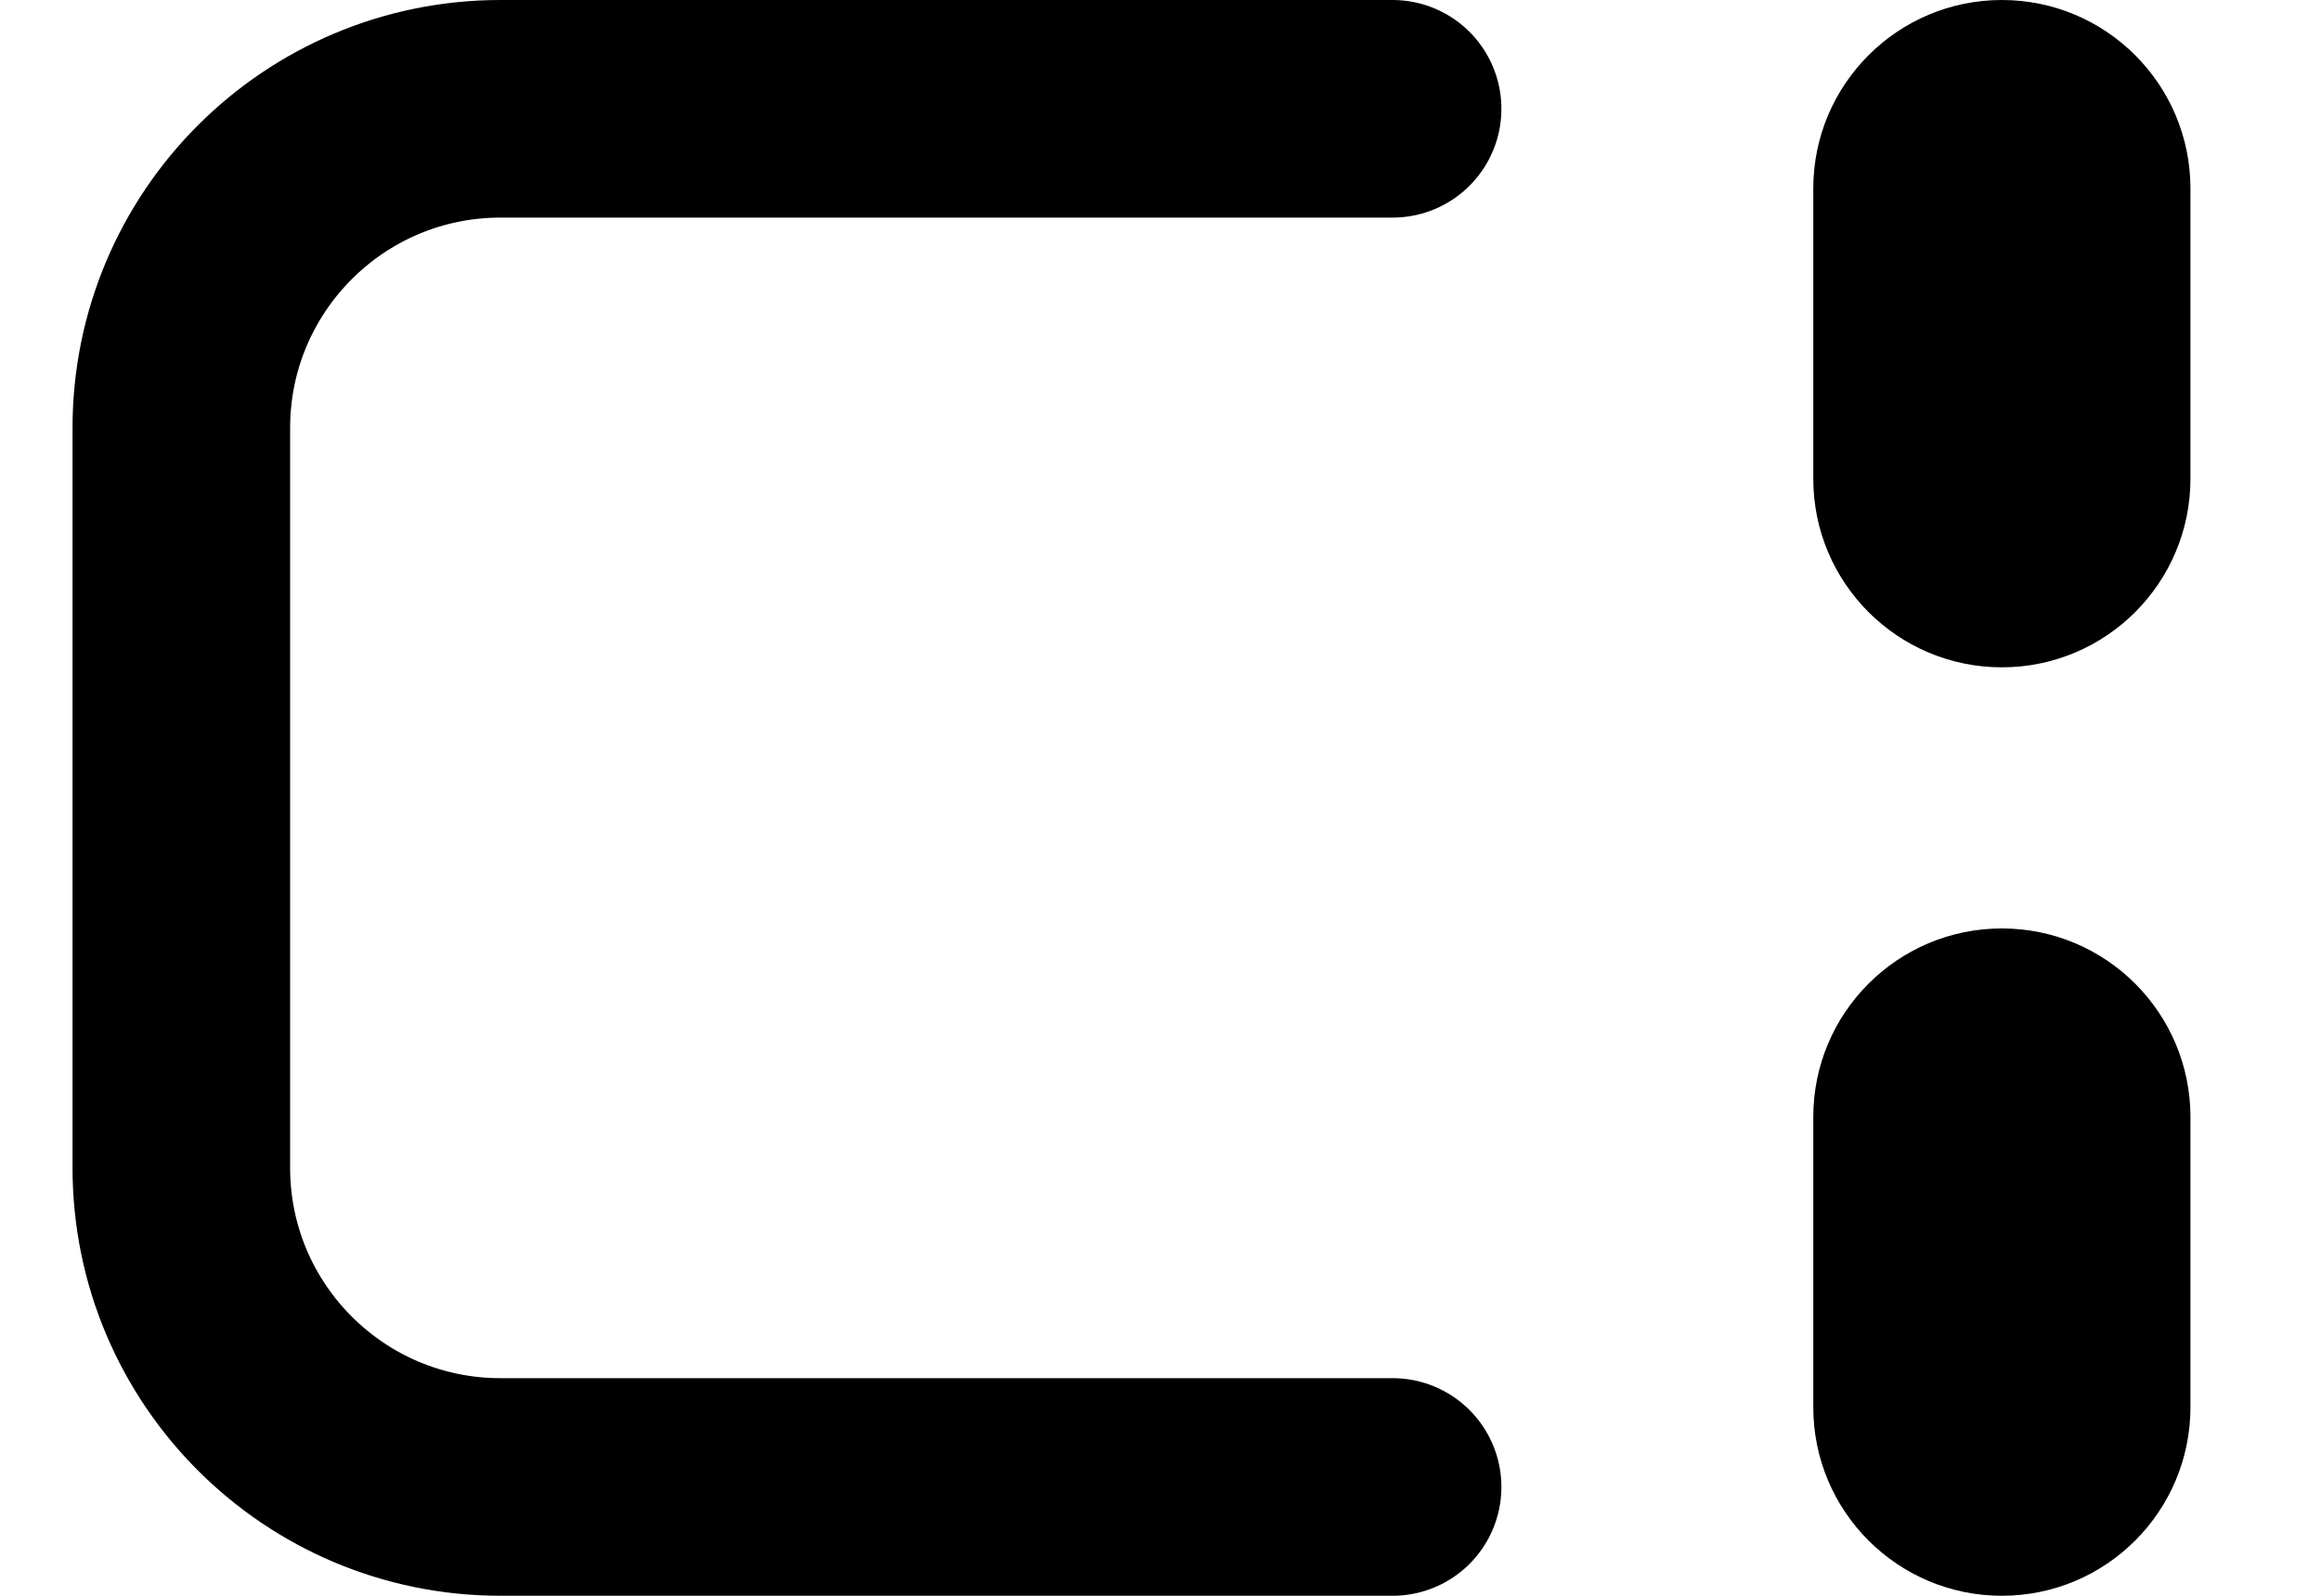
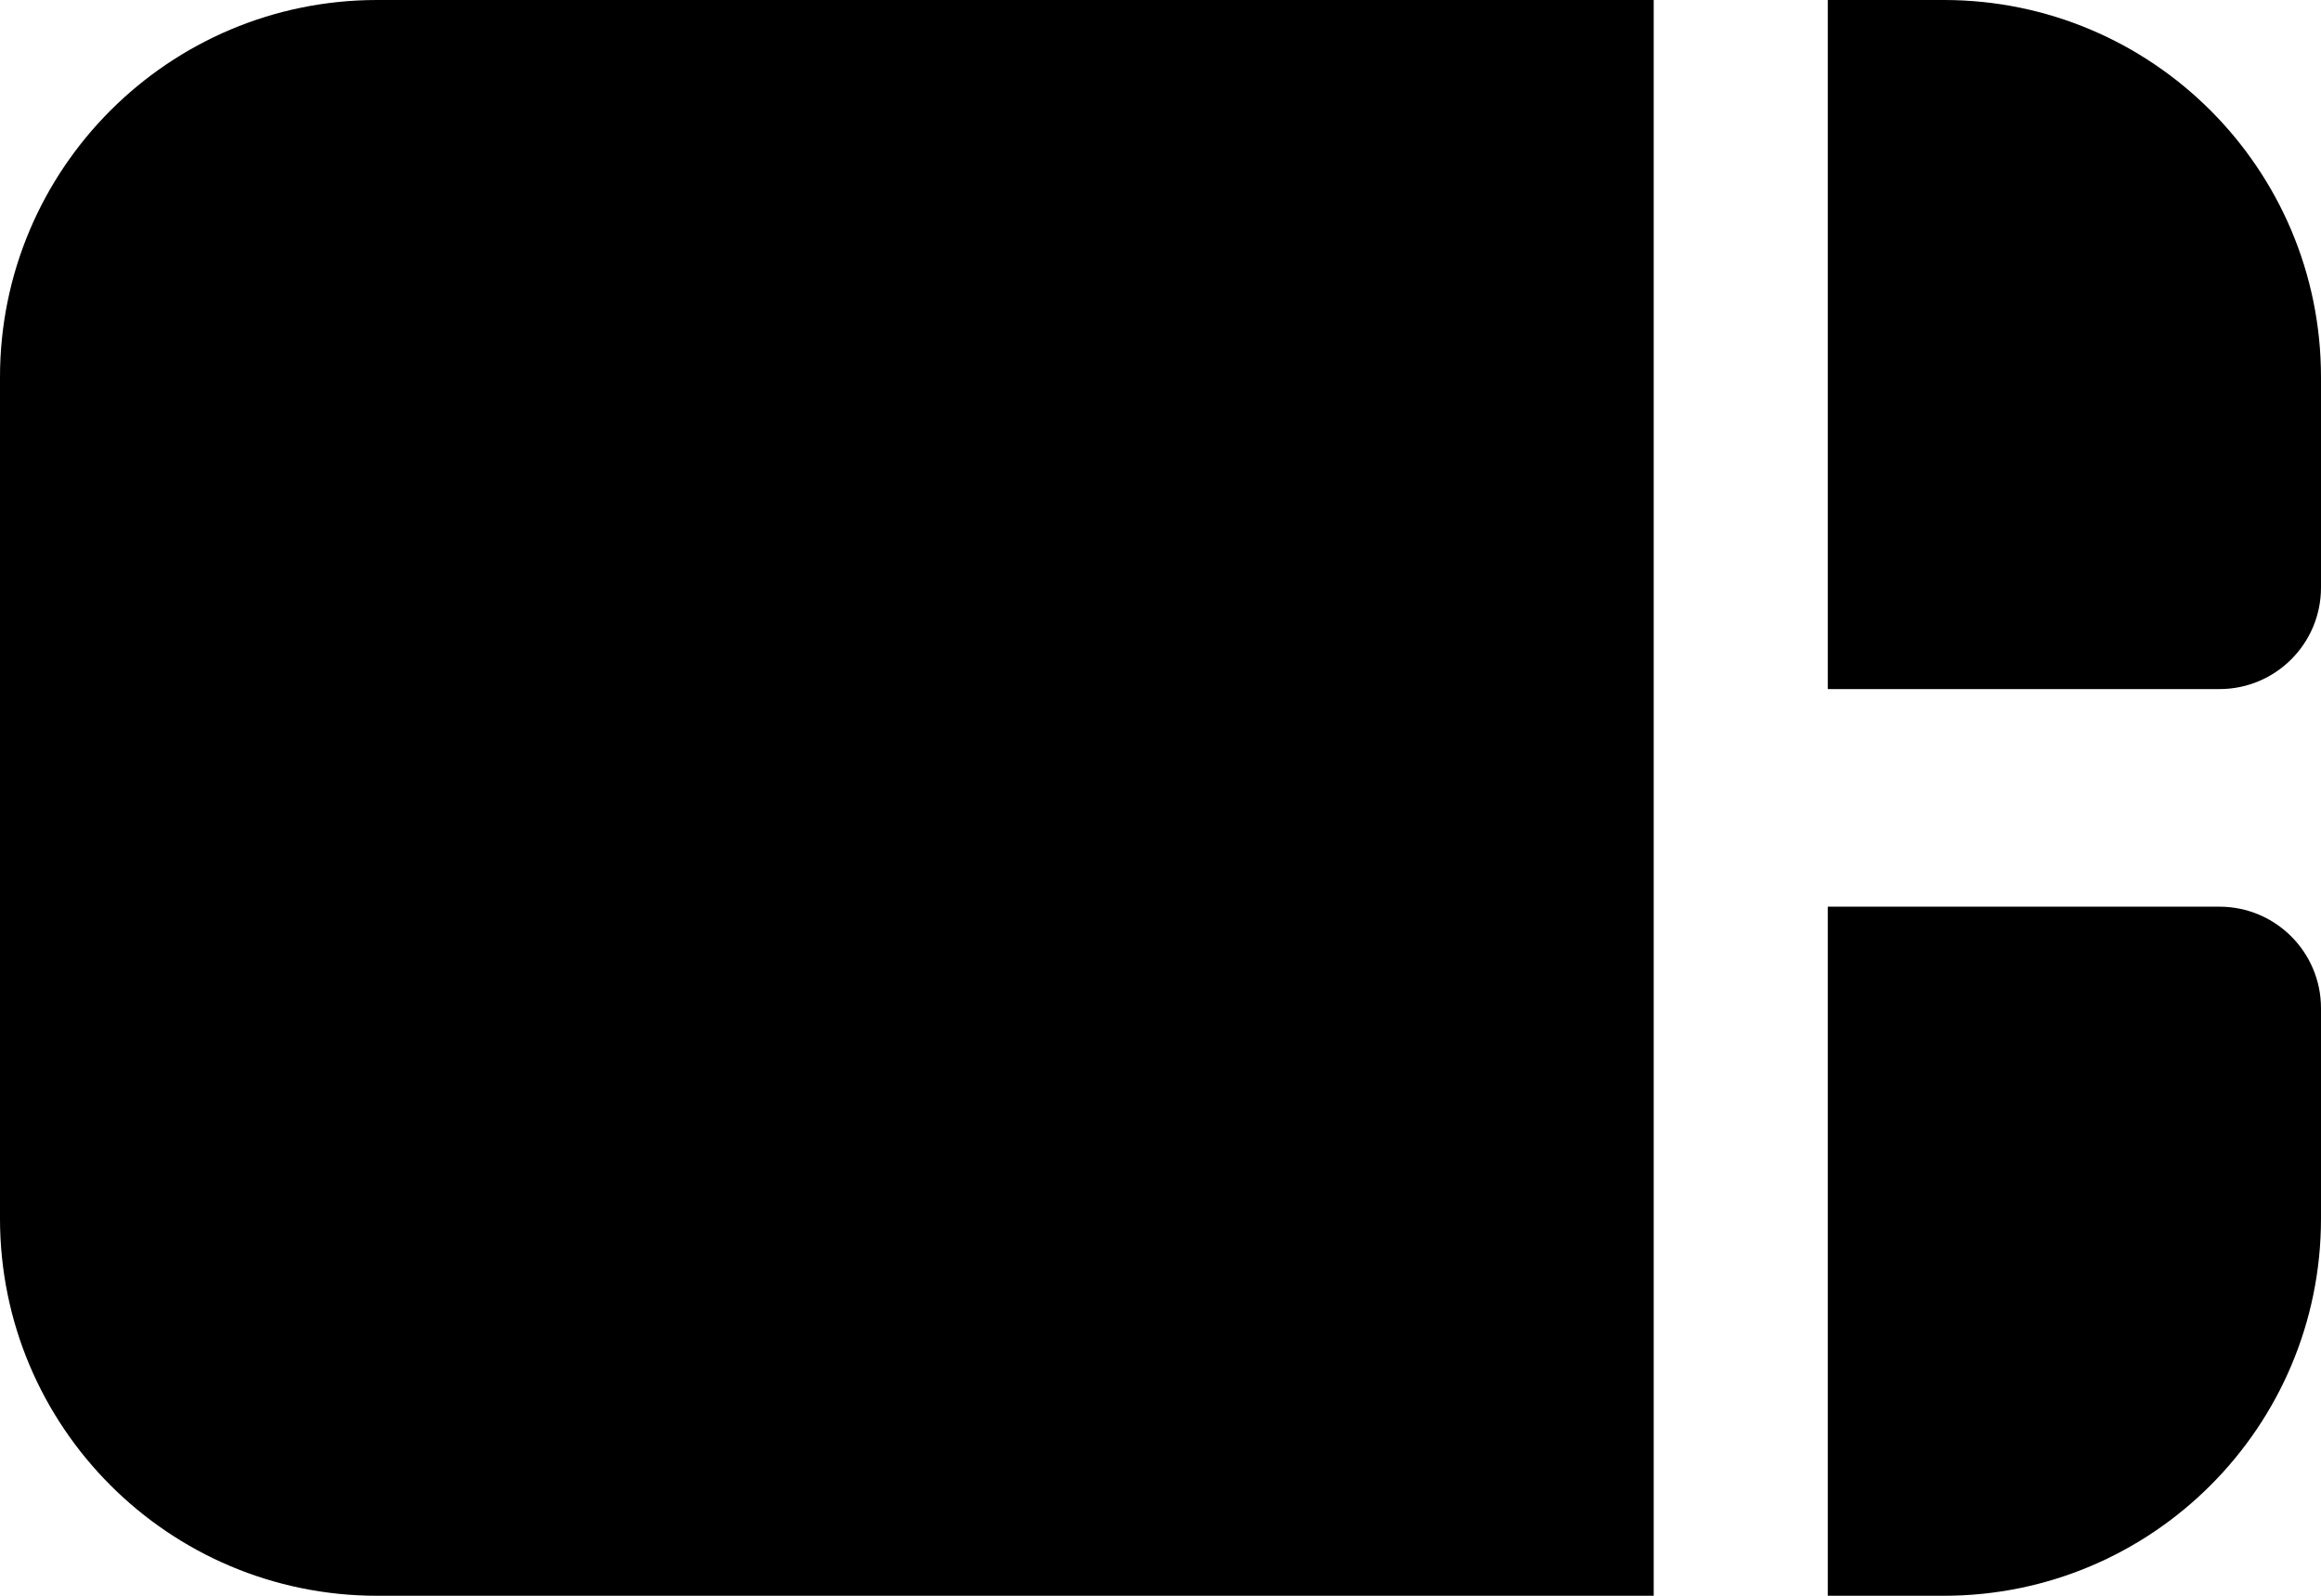
<svg xmlns="http://www.w3.org/2000/svg" width="16pt" height="11pt" viewBox="0 2.5 16 11">
-   <path id="outline" d="M9.6 3.25 H3.45 A2.2 2.2 0 0 0 1.25 5.45 V10.55 A2.2 2.2 0 0 0 3.45 12.75 H9.6" fill="none" stroke="#000000" stroke-width="1.5" stroke-linecap="round" stroke-linejoin="round" />
-   <g id="pause-dashes">
-     <rect x="12.5" y="2.5" width="2.6" height="4.6" rx="1.3" fill="#000000" />
-     <rect x="12.5" y="8.9" width="2.6" height="4.6" rx="1.3" fill="#000000" />
-   </g>
+   <path d="M2.6 2.5 H11.4 V13.5 H2.6 A2.6 2.6 0 0 1 0 10.9 V5.1 A2.6 2.6 0 0 1 2.6 2.5 Z" fill="#000000" fill-rule="evenodd" />
+   <path d="M12.6 2.5 H13.4 A2.6 2.6 0 0 1 16 5.1 V6.55 A0.7 0.7 0 0 1 15.3 7.25 H12.6 V2.5 Z M12.6 8.75 H15.3 A0.7 0.7 0 0 1 16 9.45 V10.9 A2.6 2.6 0 0 1 13.4 13.5 H12.6 V8.75 Z" fill="#000000" />
</svg>
